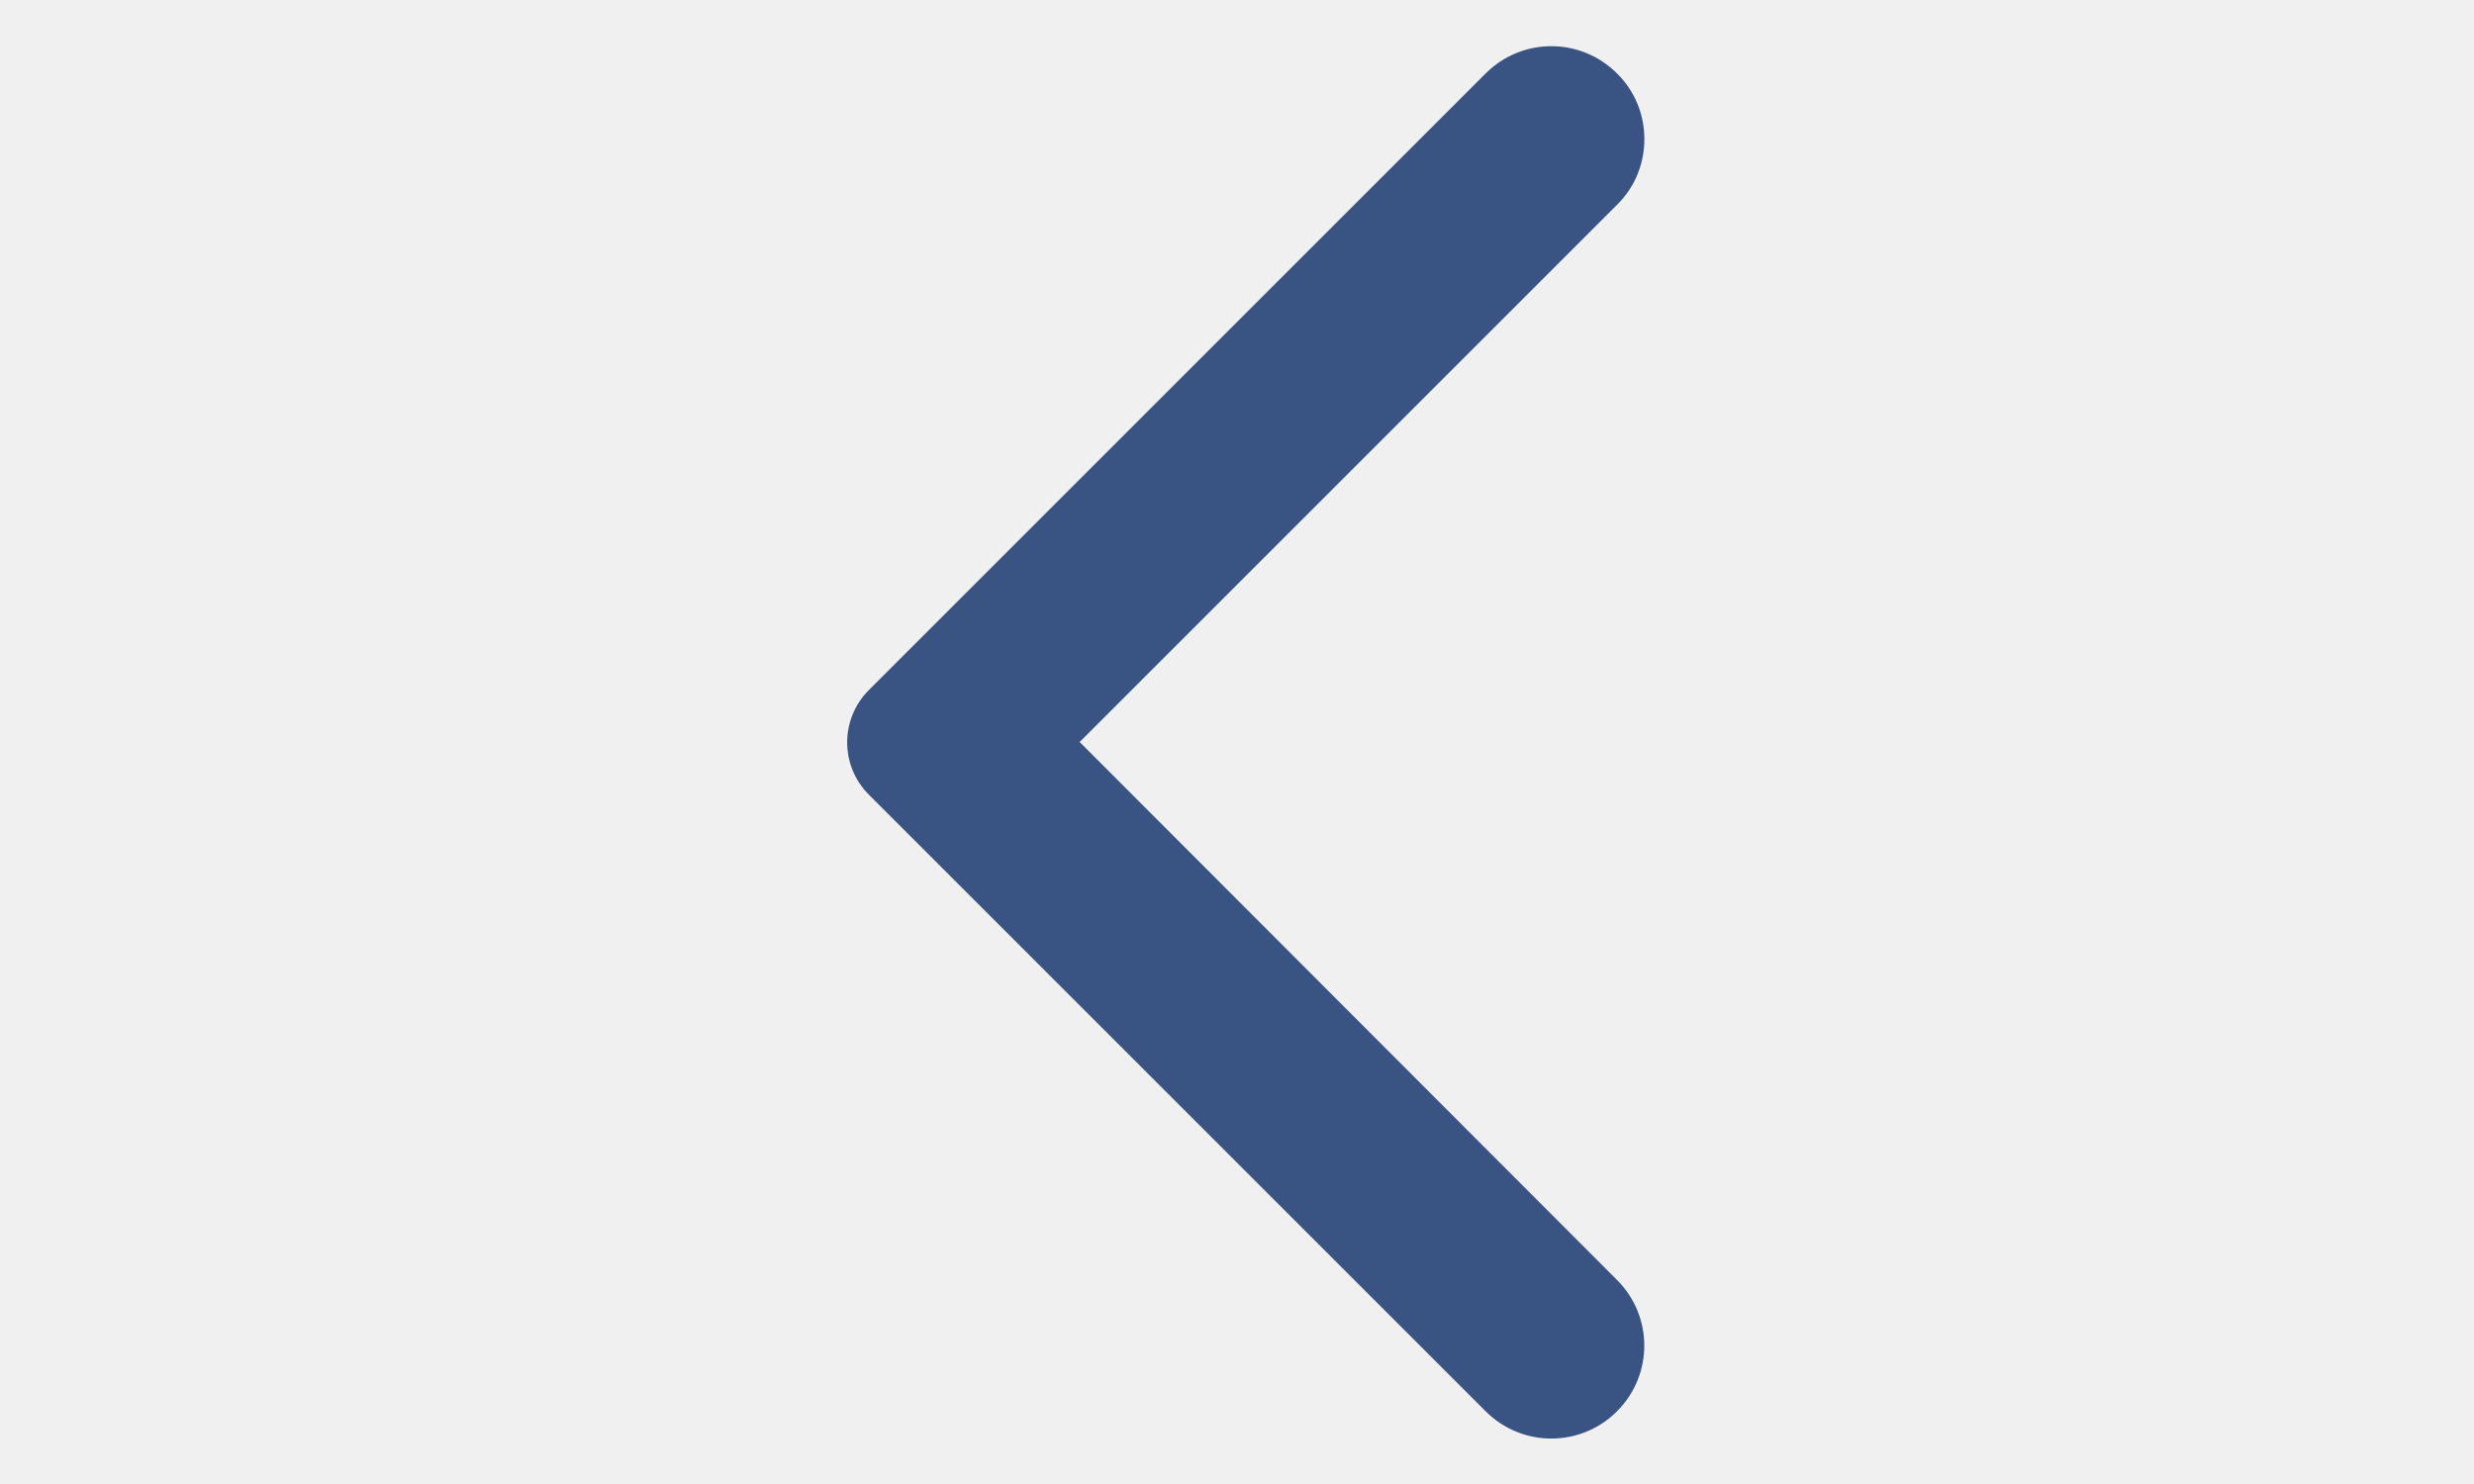
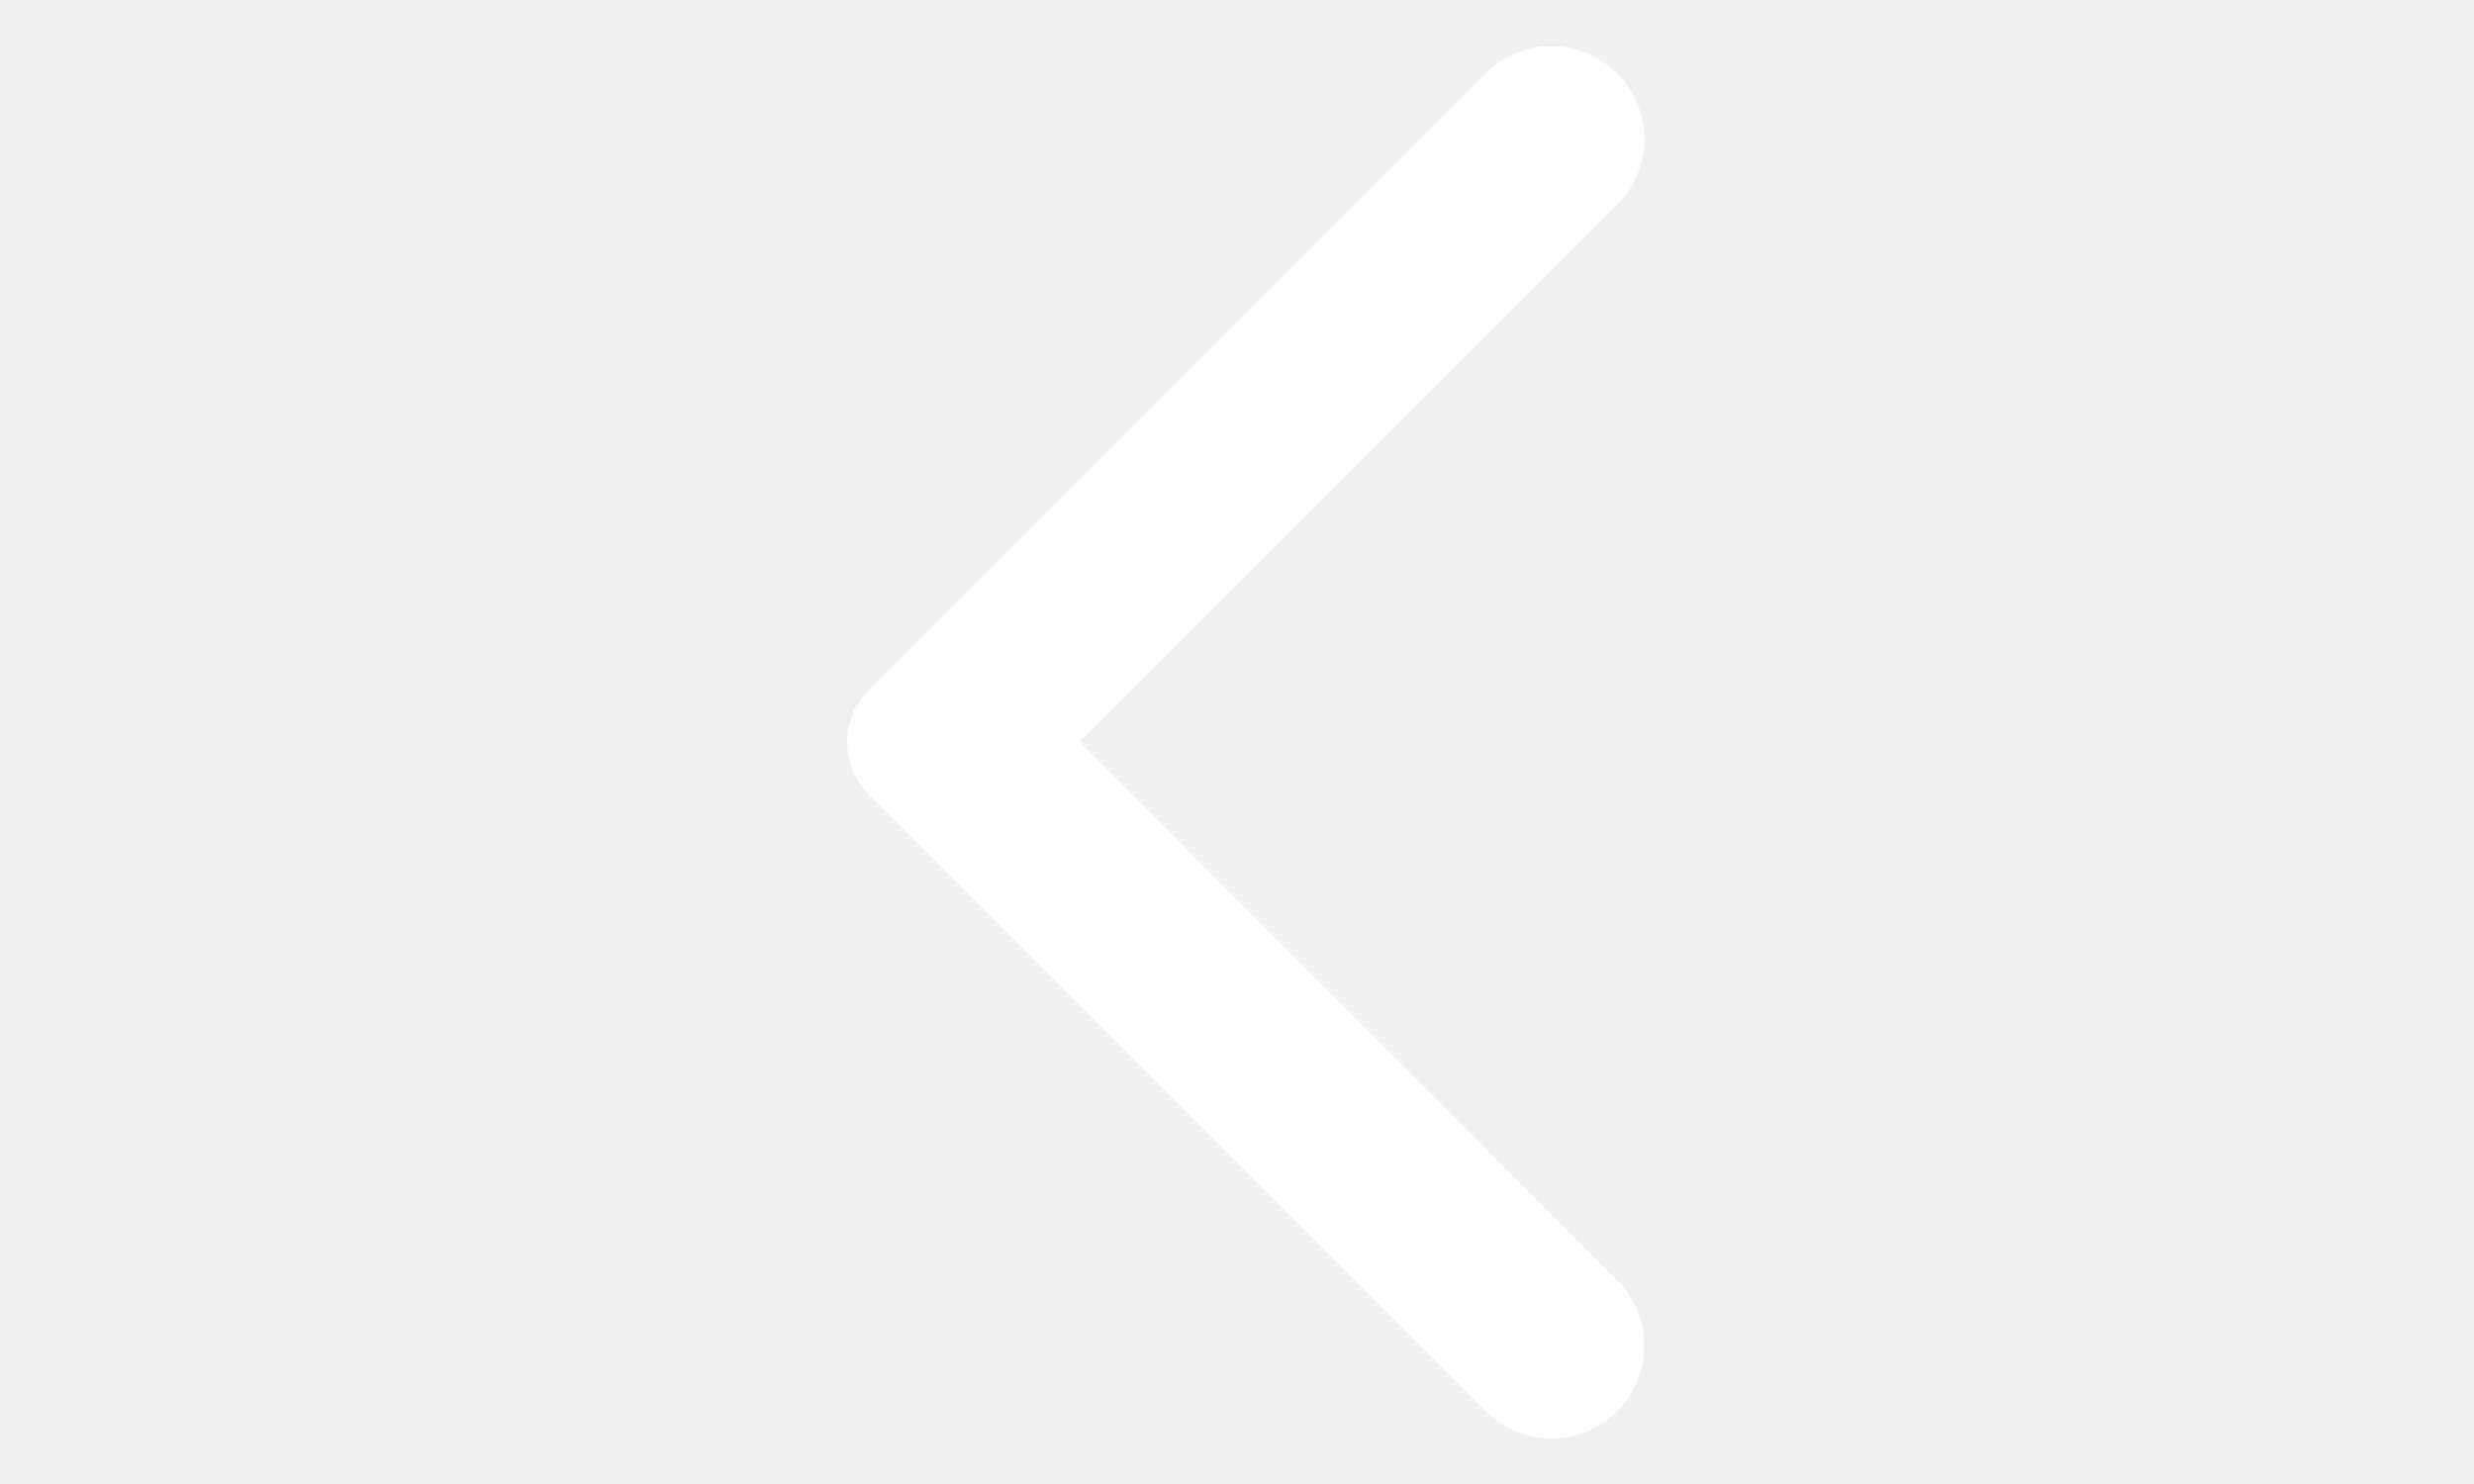
<svg xmlns="http://www.w3.org/2000/svg" width="50px" height="30px" viewBox="0 0 11 20" version="1.1">
  <g id="Icons" stroke="none" stroke-width="1" fill="none" fill-rule="evenodd">
    <g id="Rounded" transform="translate(-548, -3434)">
      <g id="Navigation" transform="translate(100, 3378)">
        <g id="-Round-/-Navigation-/-arrow_back_ios" transform="translate(442, 54)">
          <g>
            <polygon id="Path" opacity="0.87" points="0 0 24 0 24 24 0 24" />
-             <path d="M16.62,2.99 C16.13,2.5 15.34,2.5 14.85,2.99 L6.54,11.3 C6.15,11.69 6.15,12.32 6.54,12.71 L14.85,21.02 C15.34,21.51 16.13,21.51 16.62,21.02 C17.11,20.53 17.11,19.74 16.62,19.25 L9.38,12 L16.63,4.75 C17.11,4.27 17.11,3.47 16.62,2.99 Z" id="🔹-Icon-Color" fill="#395382" />
+             <path d="M16.62,2.99 C16.13,2.5 15.34,2.5 14.85,2.99 L6.54,11.3 C6.15,11.69 6.15,12.32 6.54,12.71 L14.85,21.02 C15.34,21.51 16.13,21.51 16.62,21.02 C17.11,20.53 17.11,19.74 16.62,19.25 L9.38,12 L16.63,4.75 C17.11,4.27 17.11,3.47 16.62,2.99 Z" id="🔹-Icon-Color" fill="#FFFFFF" />
          </g>
        </g>
      </g>
    </g>
  </g>
</svg>
